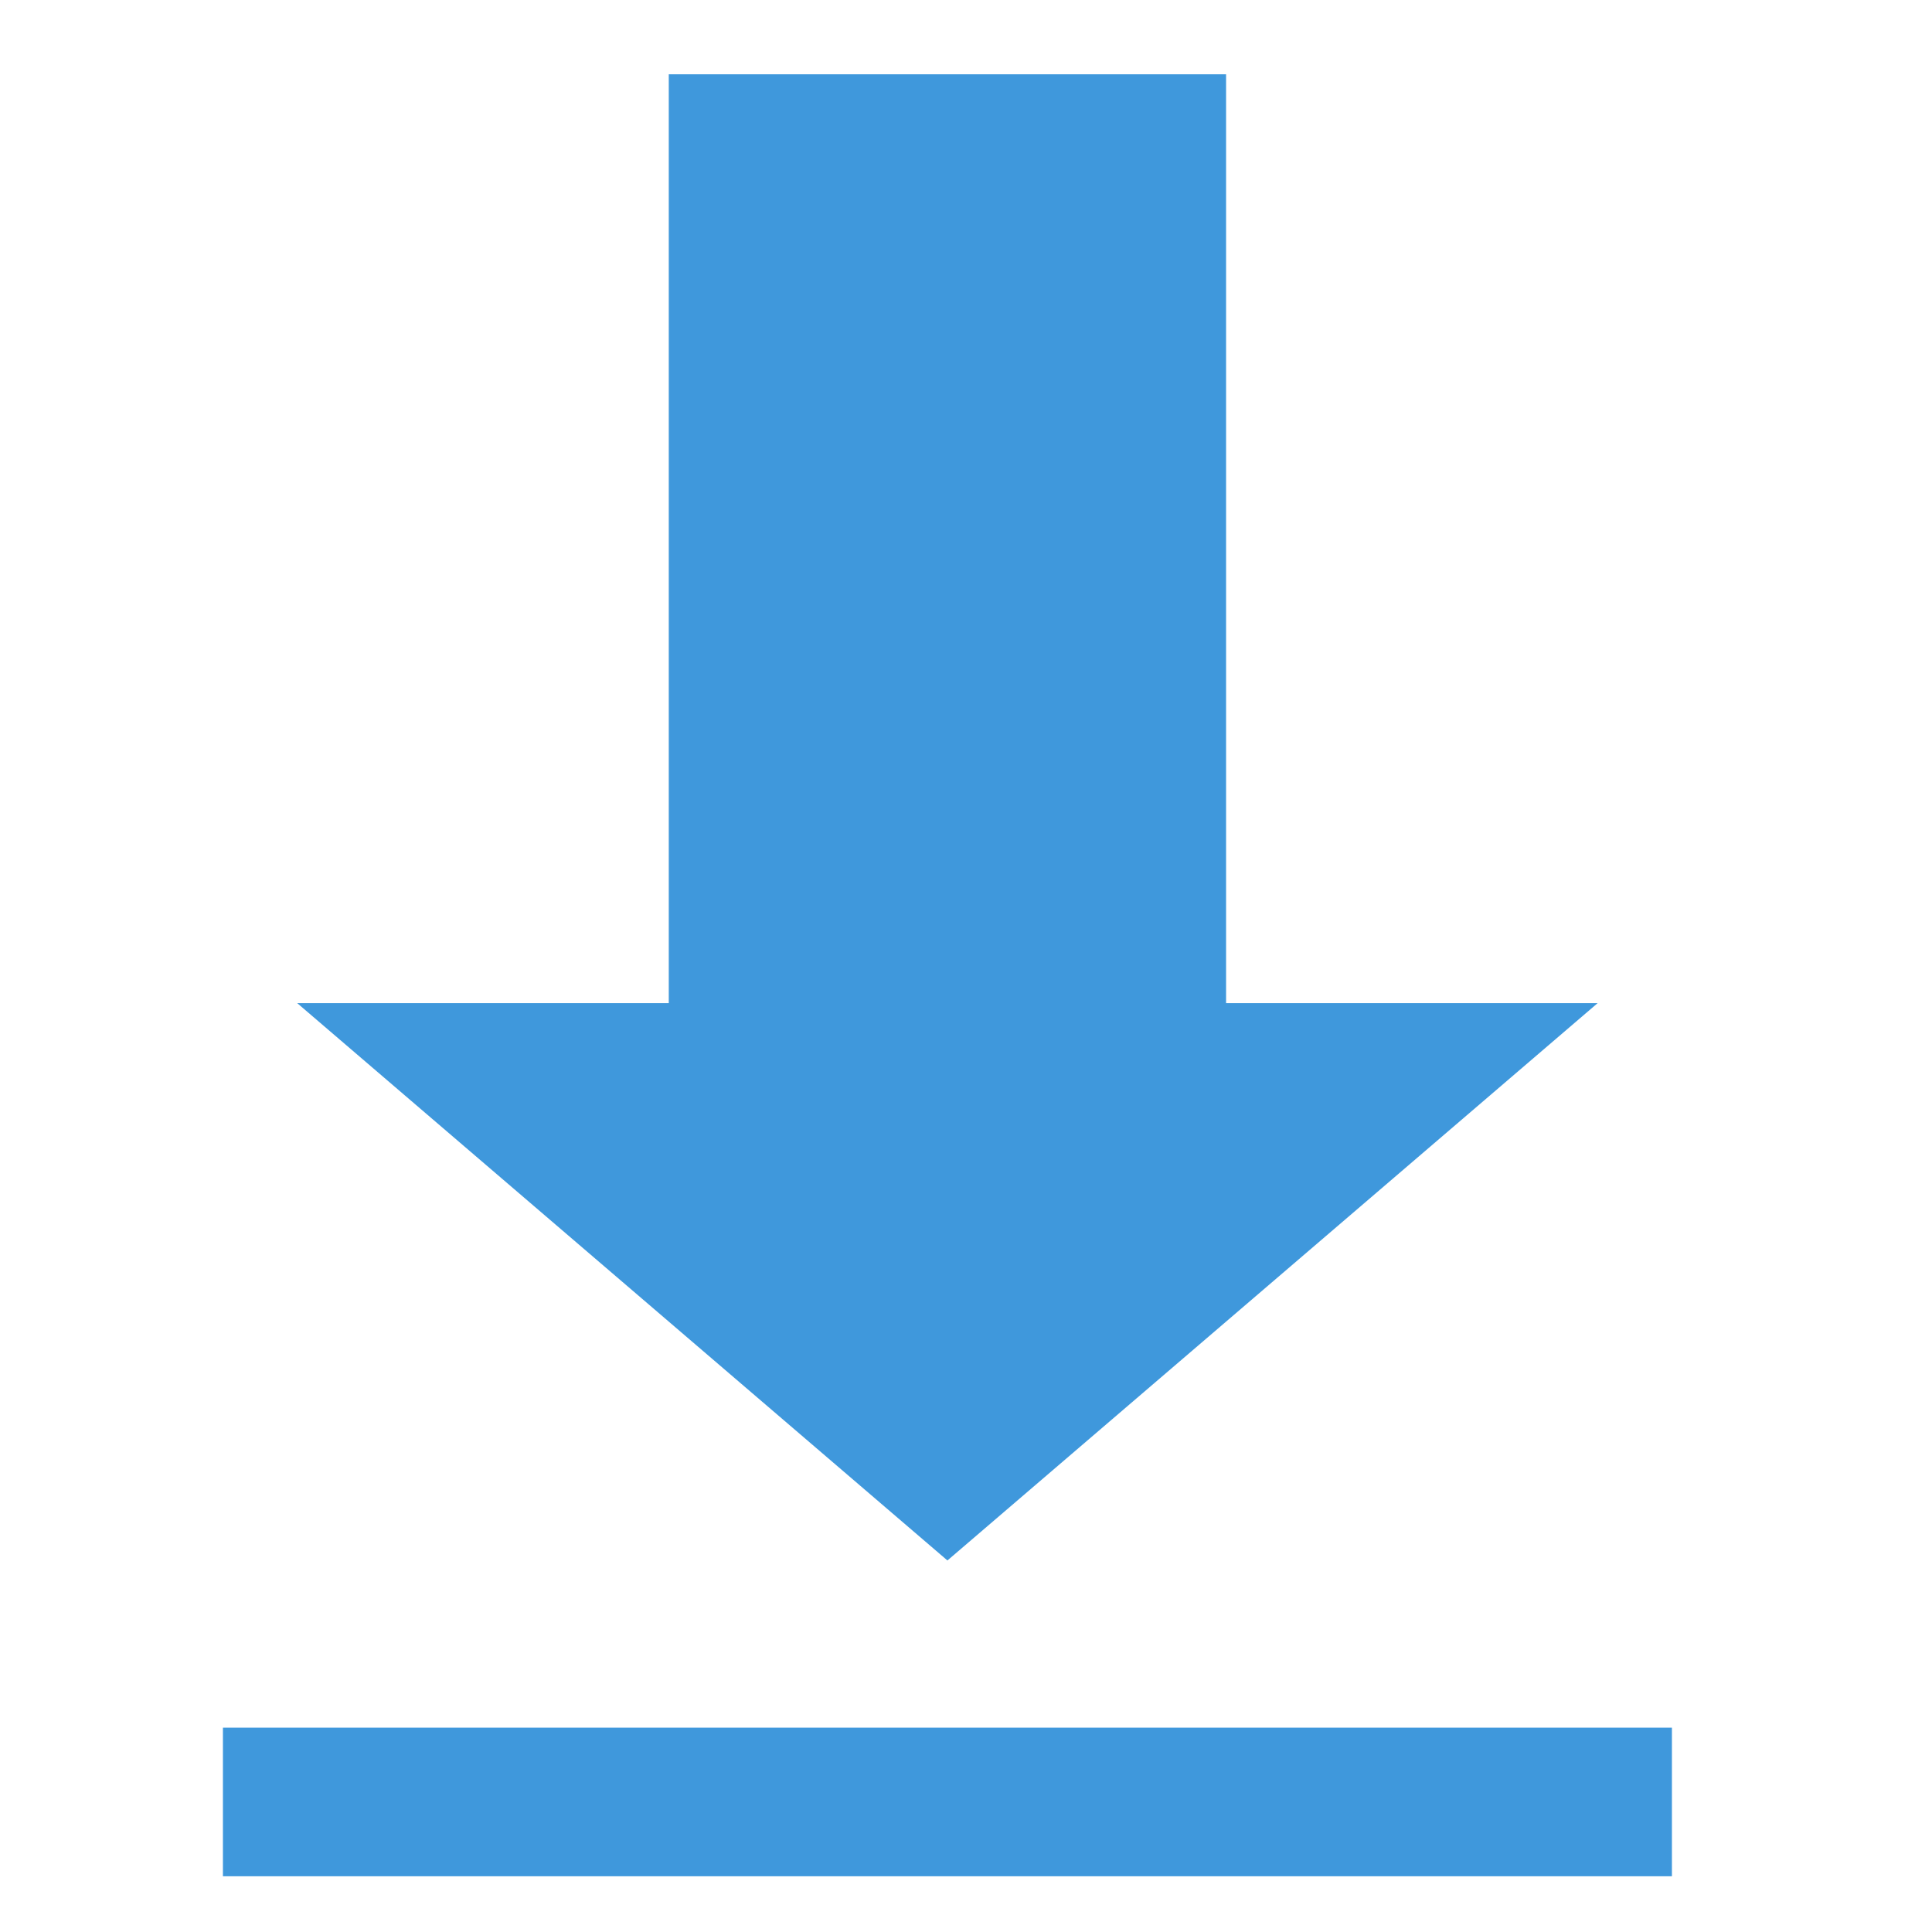
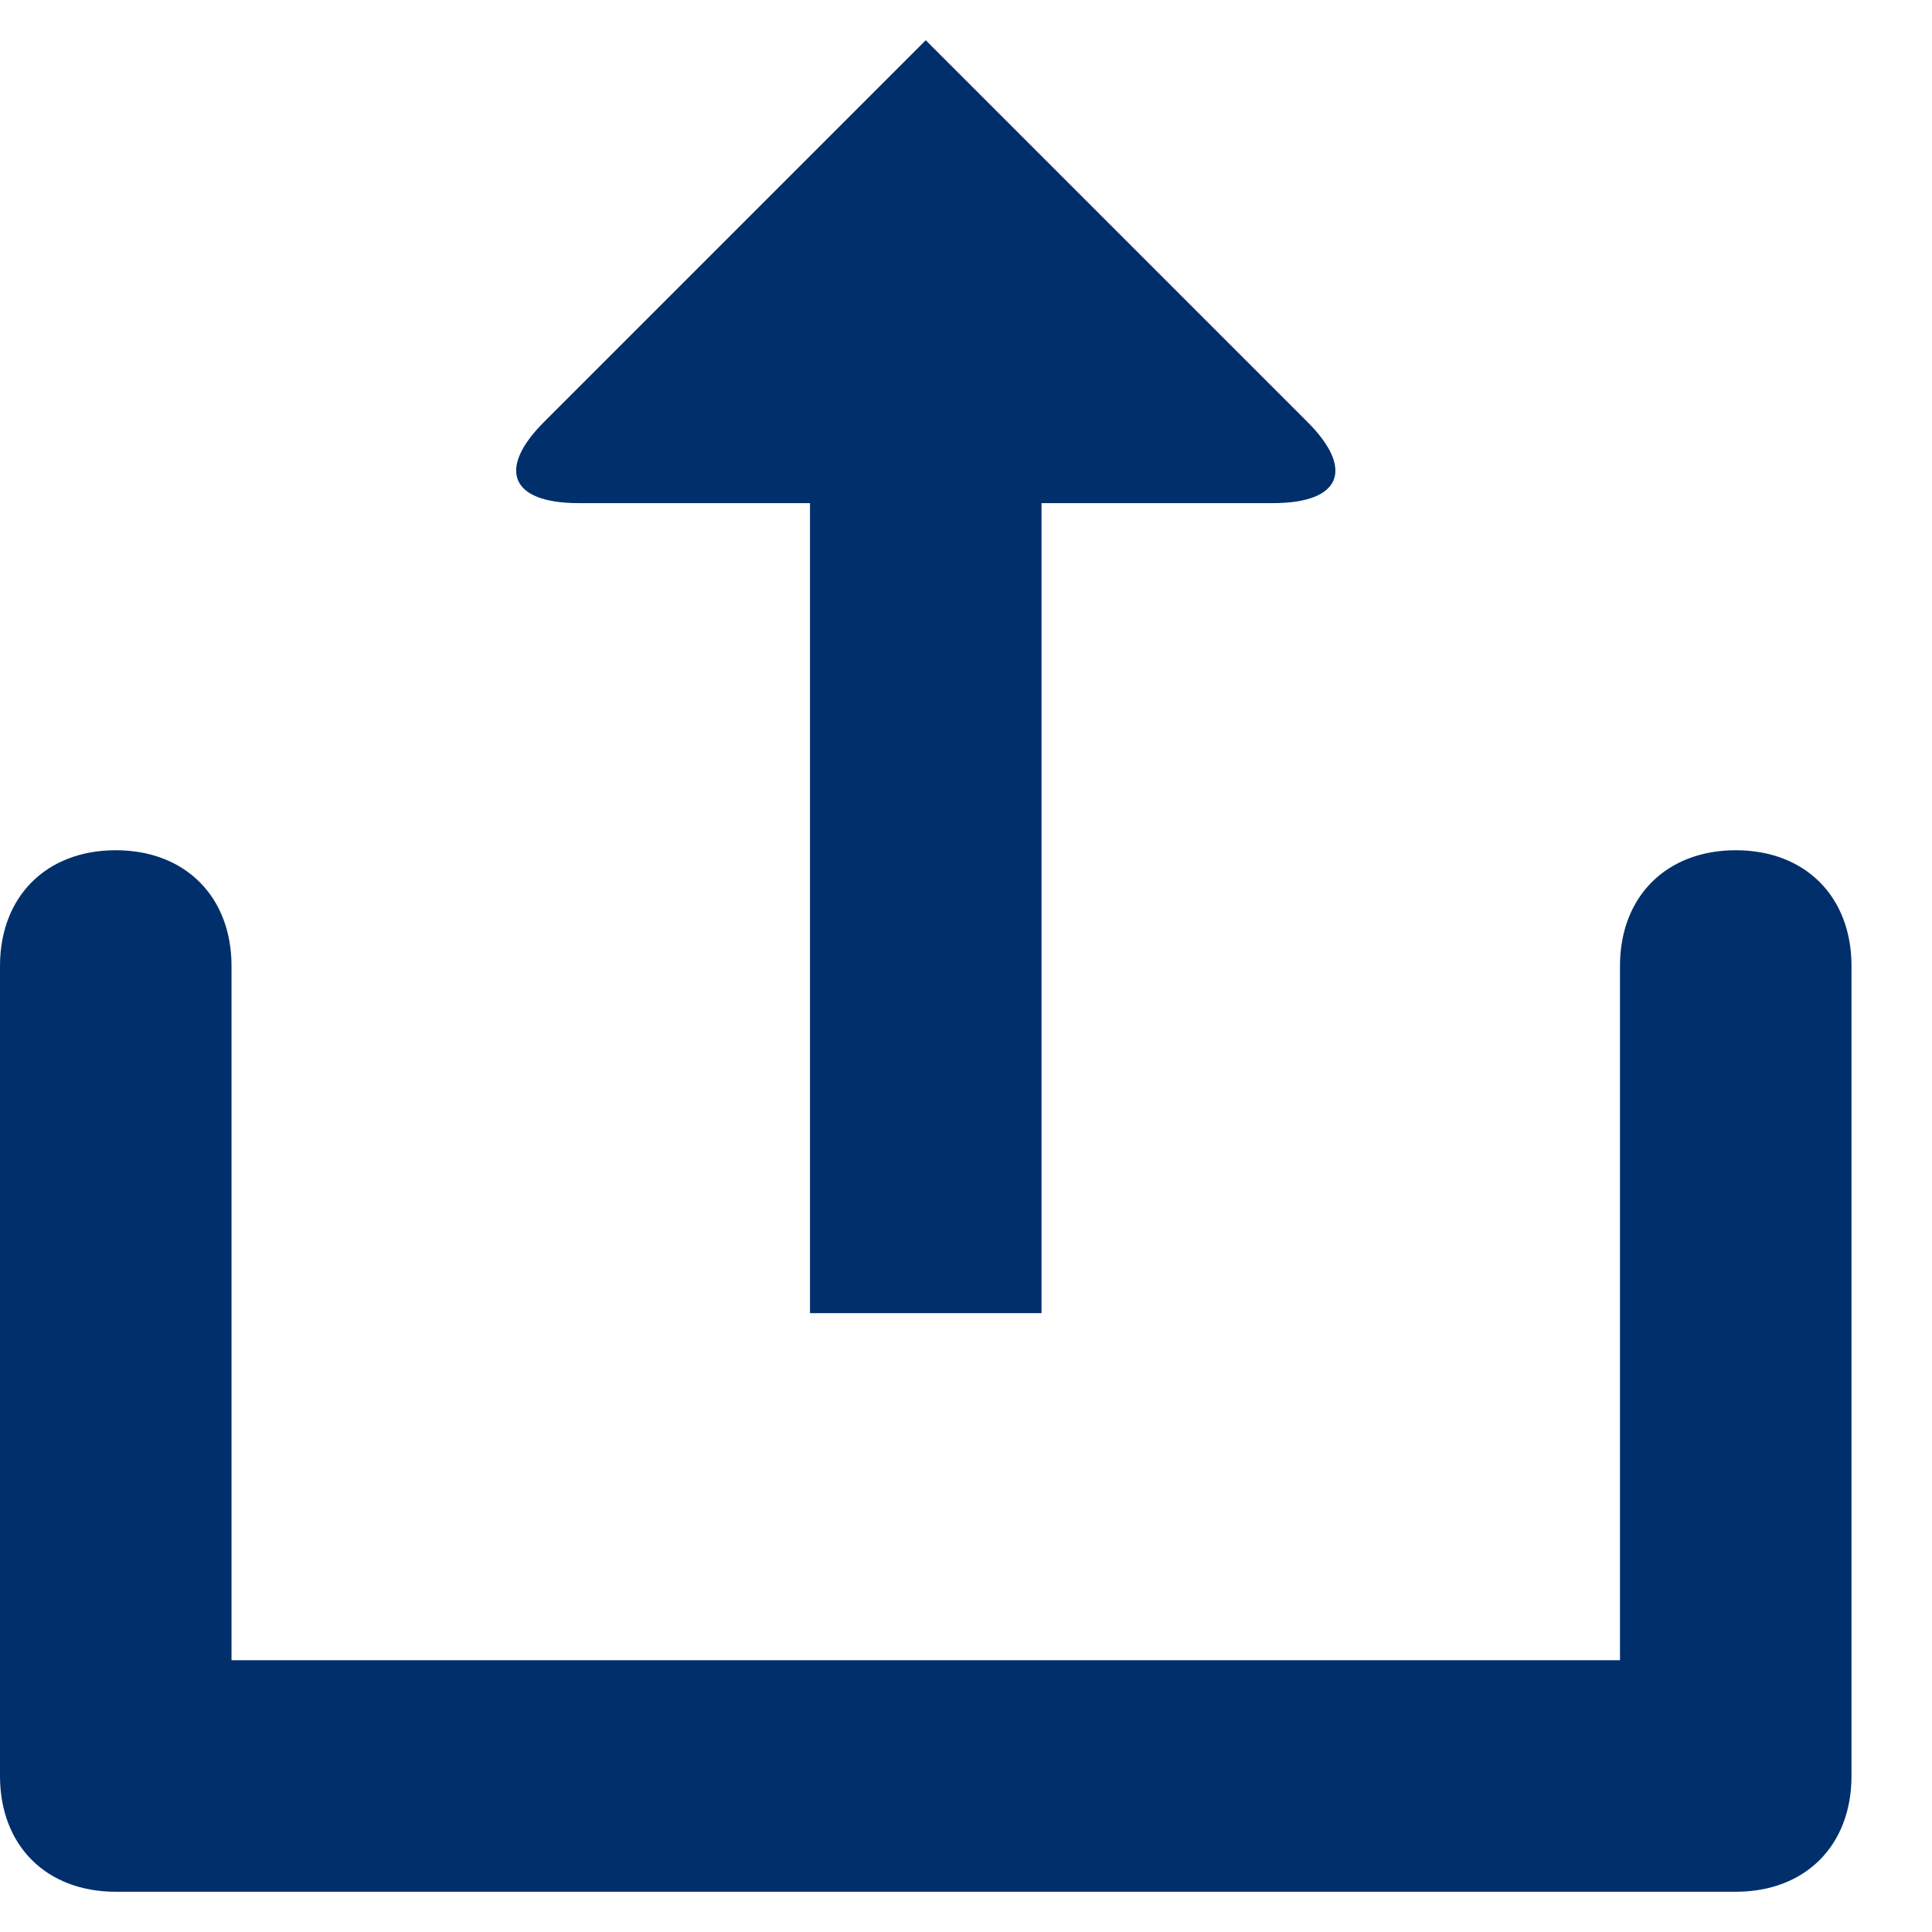
- <svg xmlns="http://www.w3.org/2000/svg" width="26px" height="26px" viewBox="0 0 26 26" version="1.1">
-   <defs />
-   <g id="Page-1" stroke="none" stroke-width="1" fill="none" fill-rule="evenodd">
-     <g id="SHARE-BUTTON">
-       <g transform="translate(3, 1)">
-         <path d="M13.5,12.5 L6,12.5 L6,-1.77635684e-15 L13.5,0 L13.5,12.5 Z M9.75,20 L1,12.5 L18.5,12.5 L9.75,20 Z" id="Combined-Shape" fill="#3F98DC" />
-         <path d="M1,23.25 L18.5,23.25" id="Line" stroke="#3F98DC" stroke-width="2" stroke-linecap="square" />
-       </g>
-     </g>
-   </g>
+ <svg xmlns="http://www.w3.org/2000/svg" width="12" height="12" viewBox="0 0 12 12" fill="none">
+   <path d="M0 11.031C0 11.463 0.287 11.75 0.719 11.75H10.781C11.213 11.75 11.5 11.463 11.5 11.031V6C11.5 5.569 11.213 5.281 10.781 5.281C10.35 5.281 10.062 5.569 10.062 6V10.312H1.438V6C1.438 5.569 1.15 5.281 0.719 5.281C0.287 5.281 0 5.569 0 6V11.031ZM6.469 8.156V3.125H7.906C8.338 3.125 8.409 2.909 8.122 2.622L5.75 0.25L3.378 2.622C3.091 2.909 3.163 3.125 3.594 3.125H5.031V8.156H6.469Z" fill="#002F6C" />
</svg>
